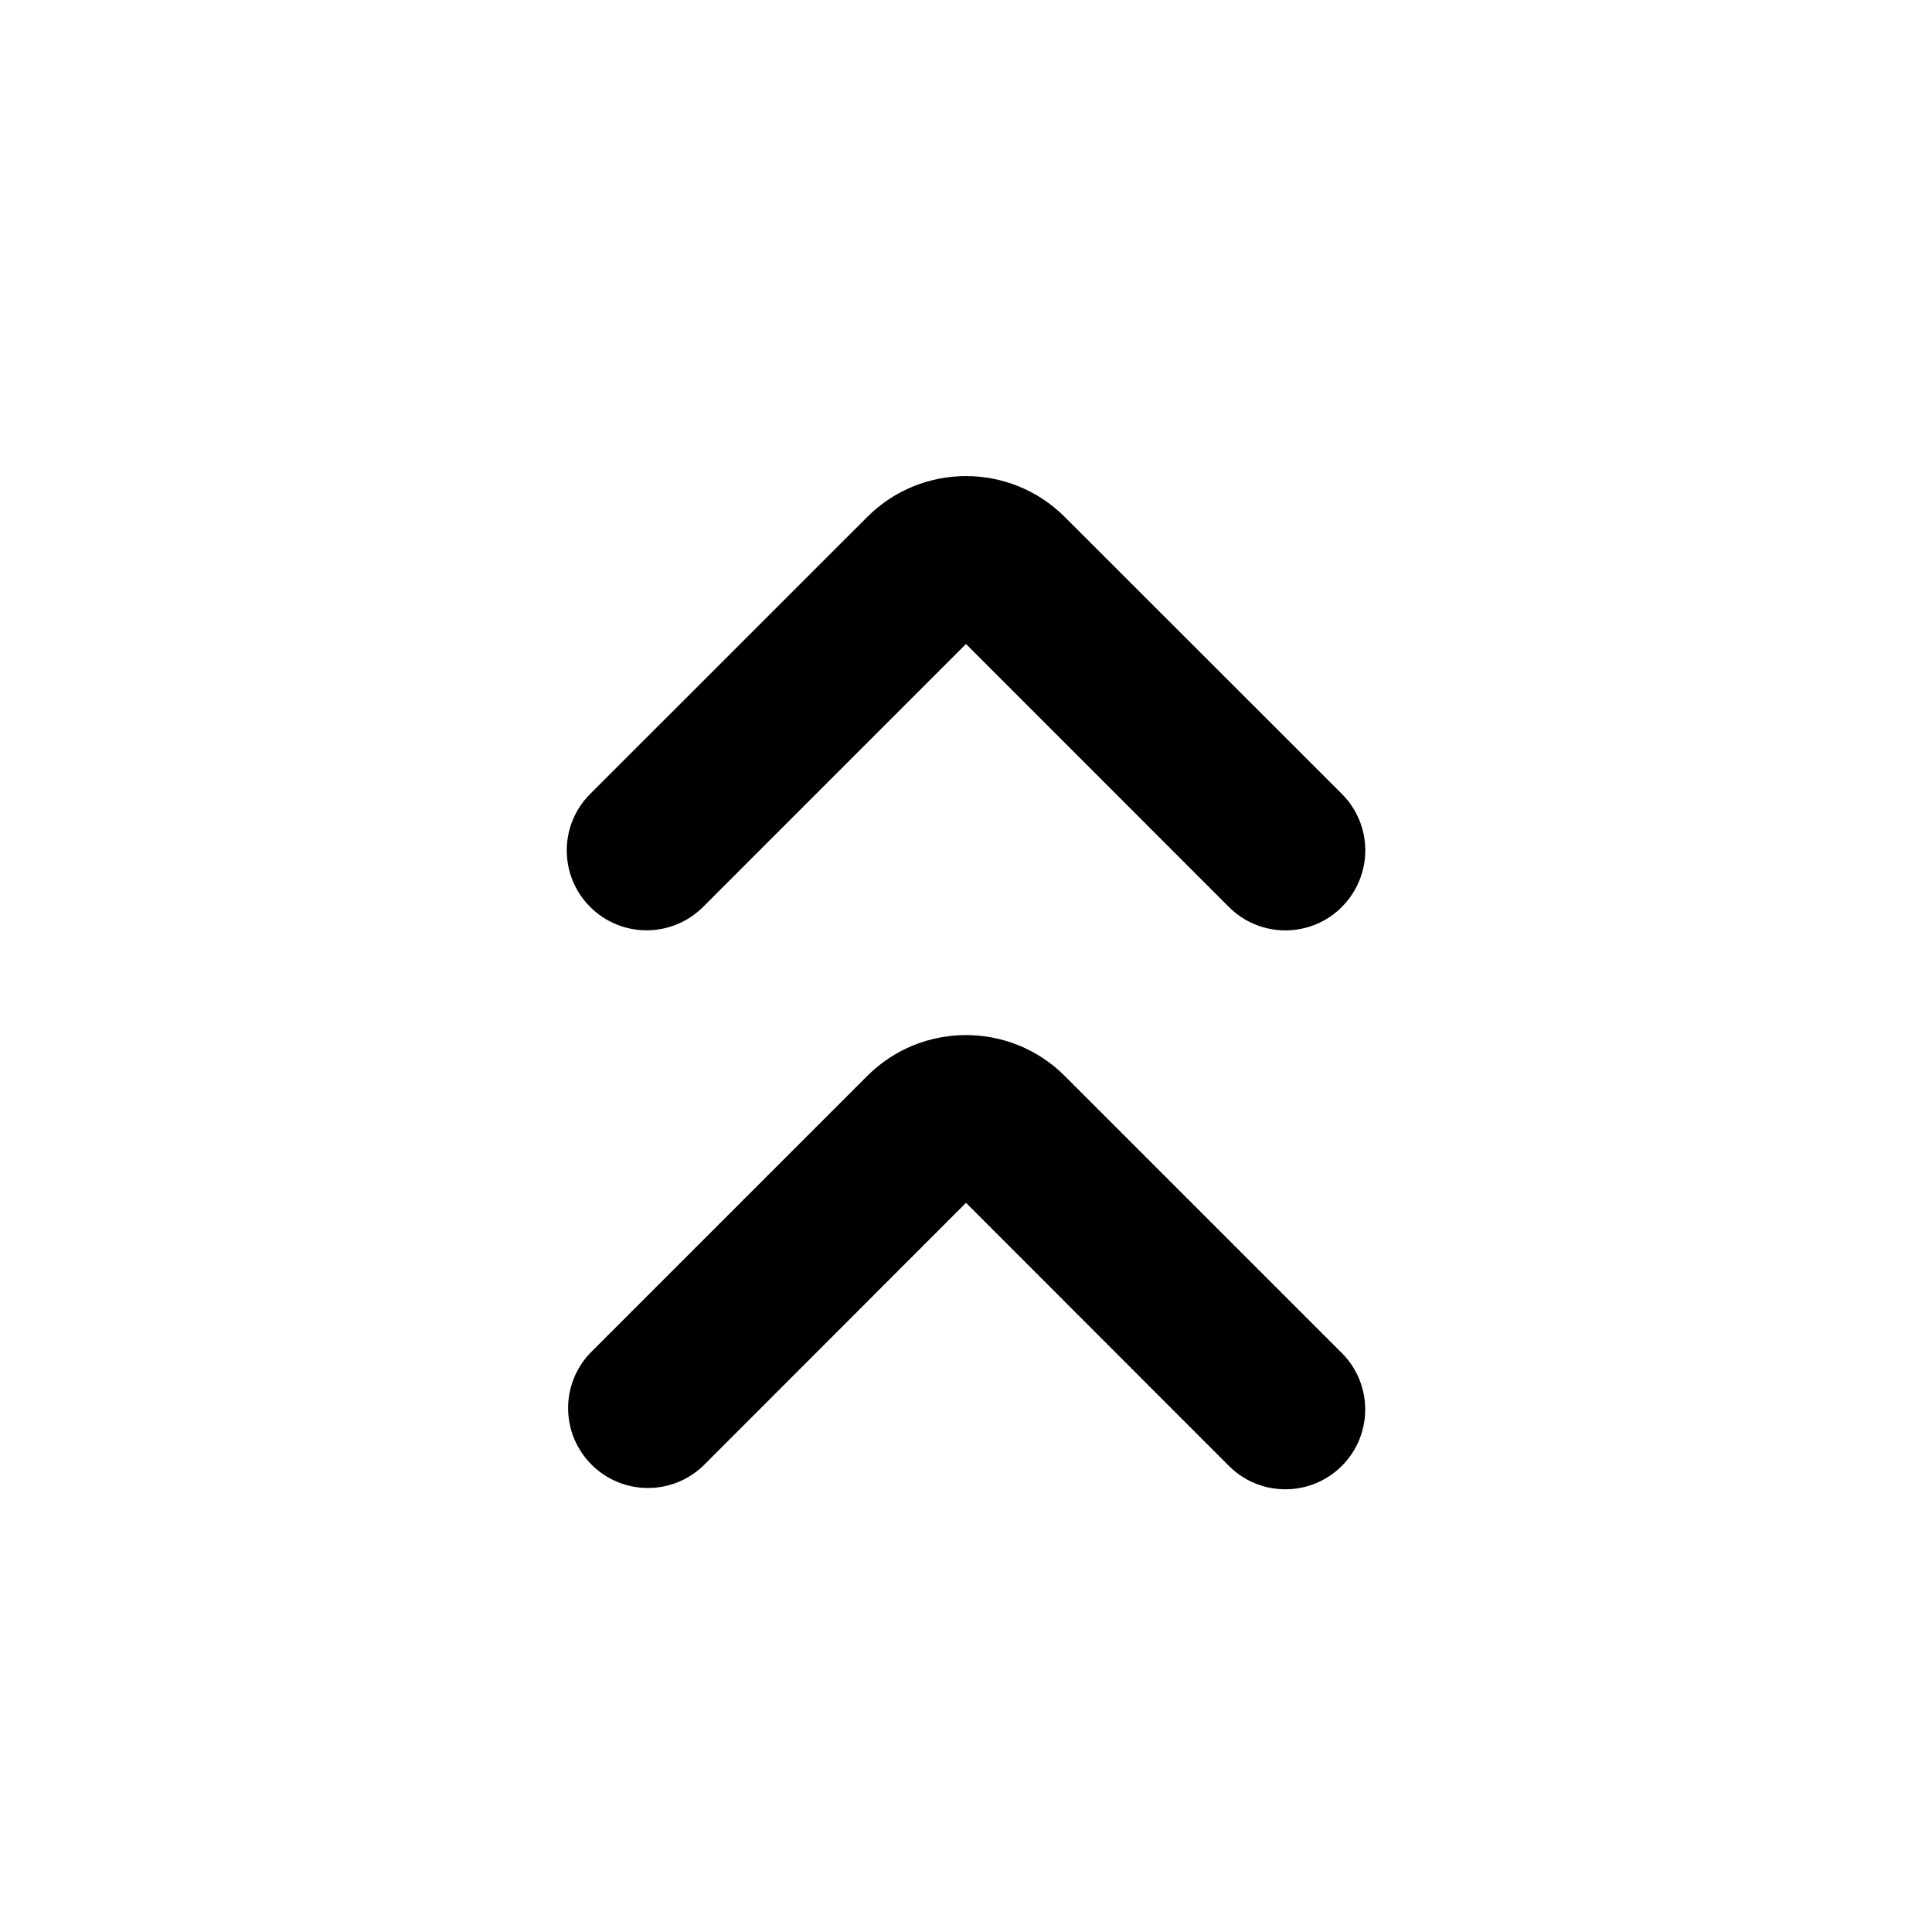
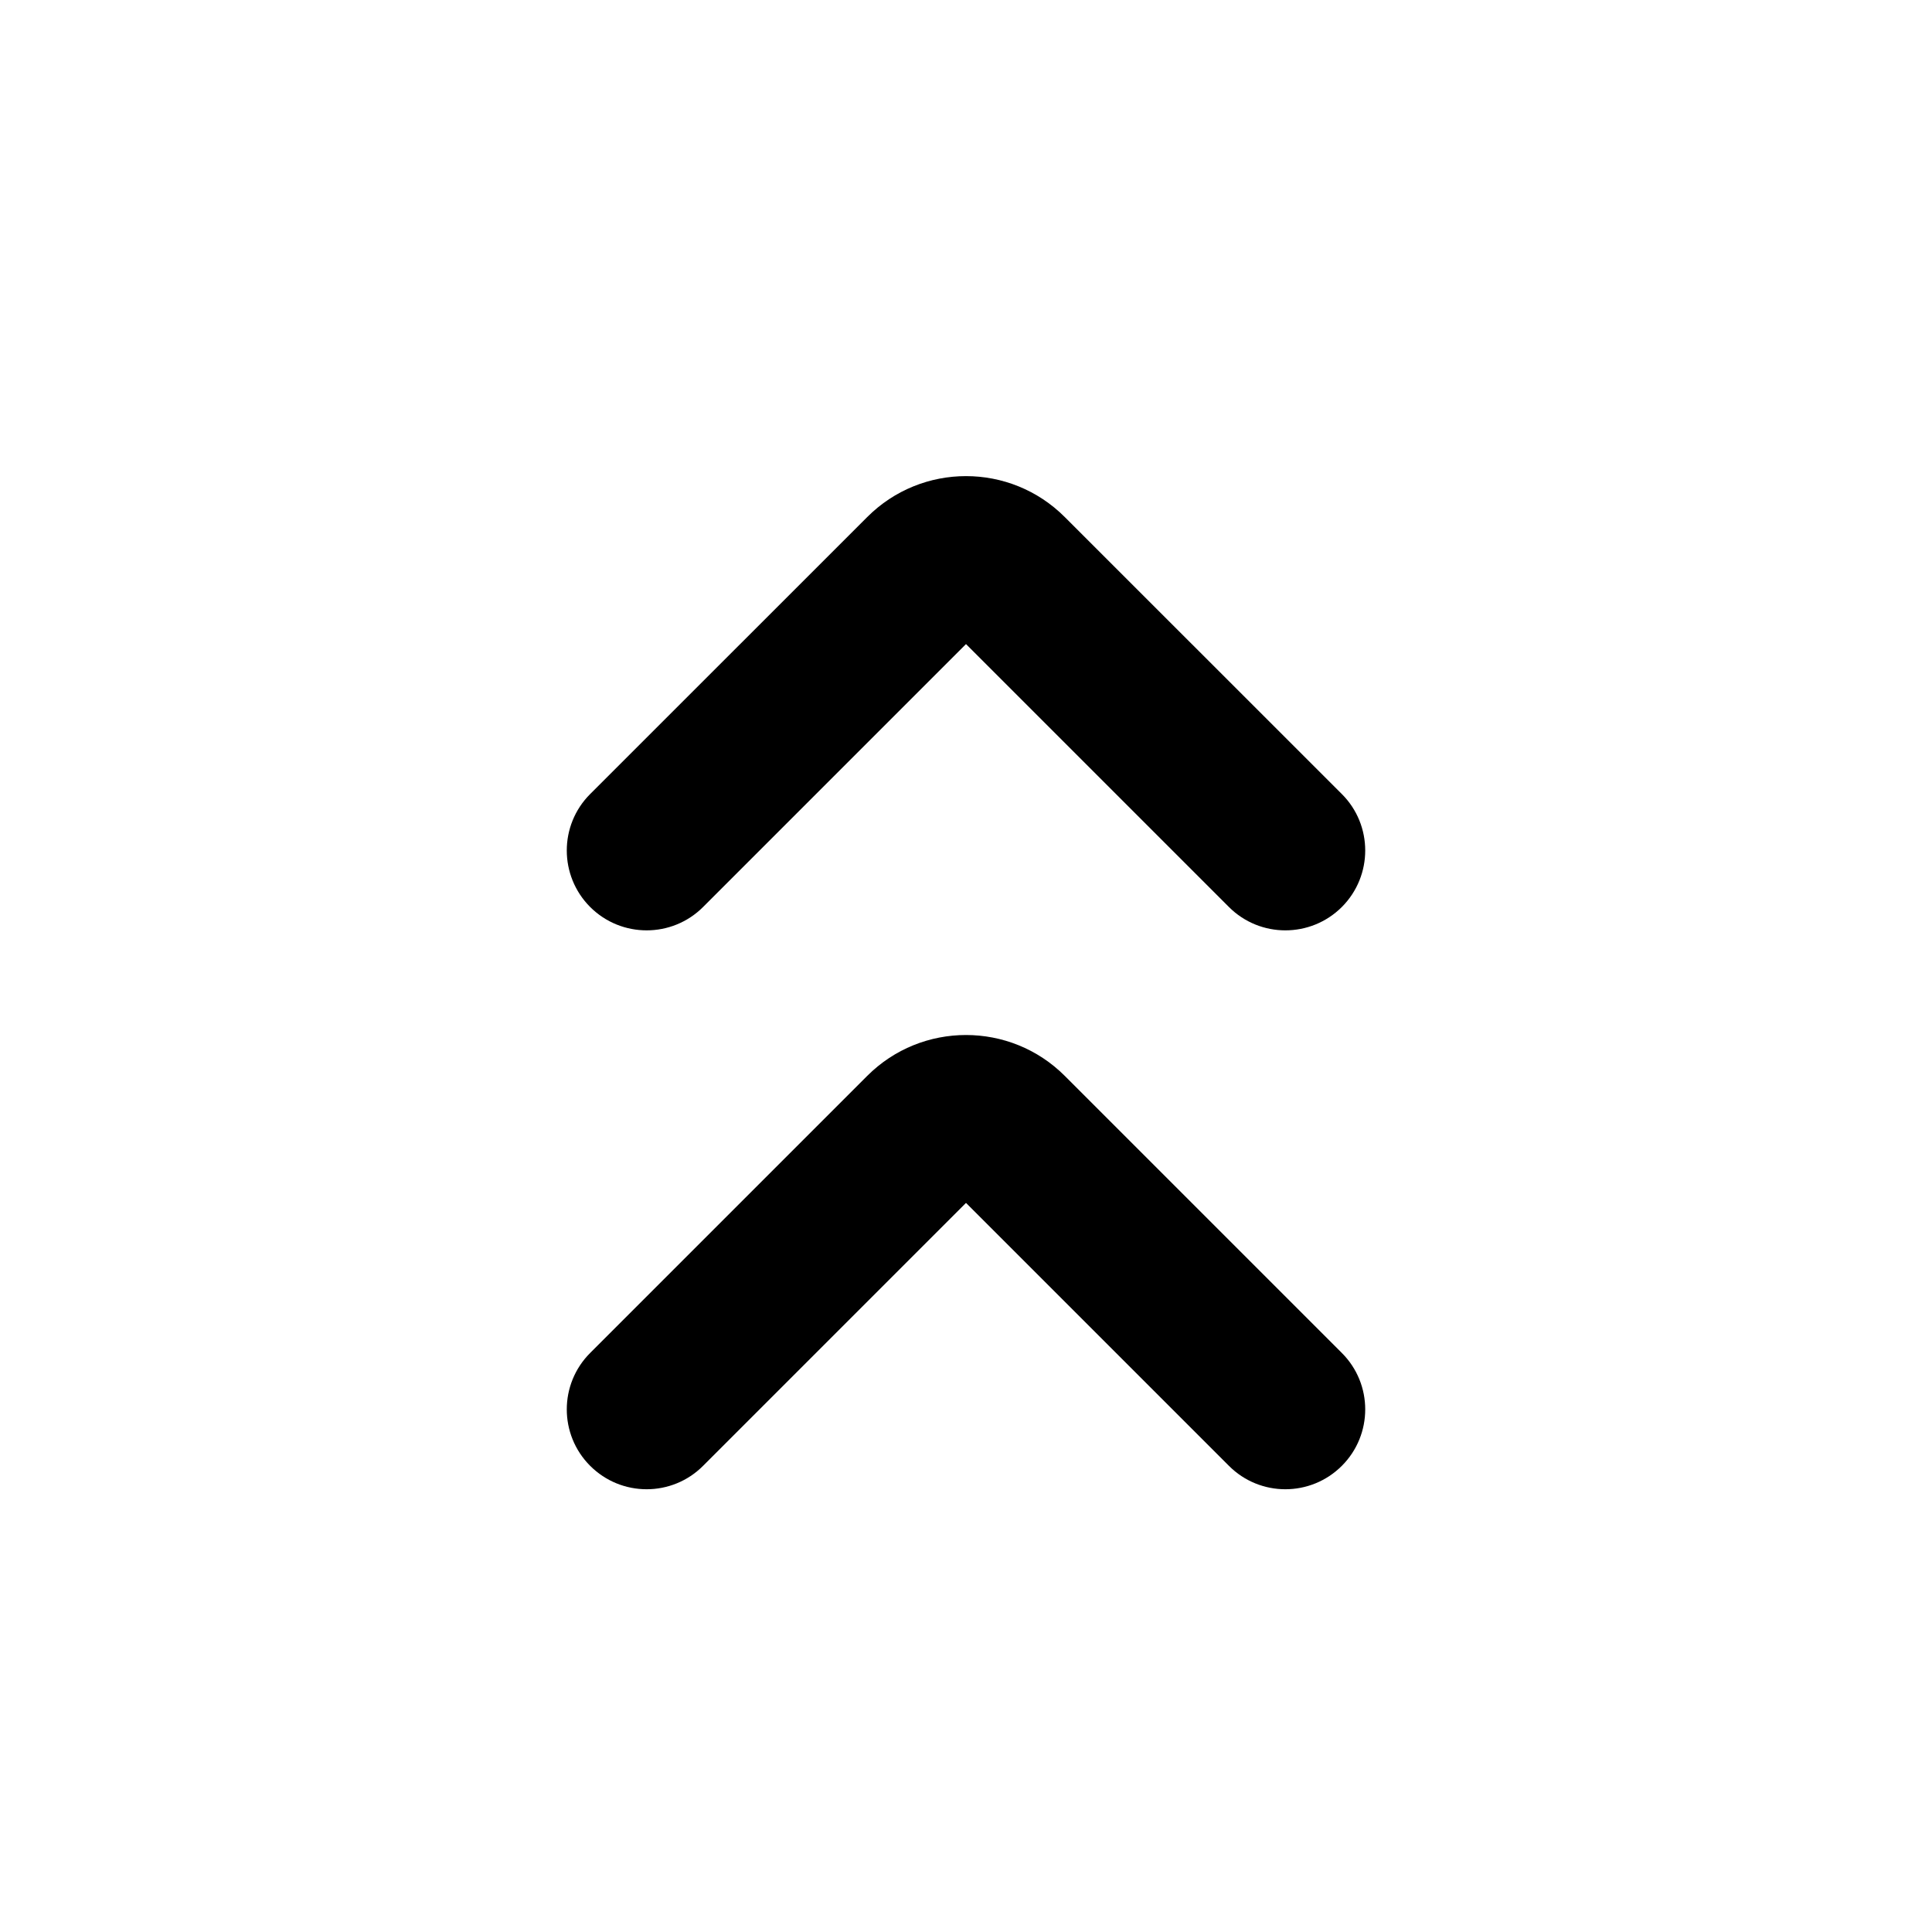
<svg xmlns="http://www.w3.org/2000/svg" width="24" height="24" fill="currentColor" viewBox="0 0 24 24">
-   <path fill-rule="evenodd" d="M16.669 18.21a.992.992 0 0 1-1.403 0L12 14.942 8.734 18.21a.992.992 0 0 1-1.403-1.402l3.442-3.442a1.736 1.736 0 0 1 2.454 0l3.442 3.442a.992.992 0 0 1 0 1.402Zm0-6.943a.992.992 0 0 1-1.403 0L12 8l-3.266 3.266a.992.992 0 0 1-1.403-1.403l3.442-3.441a1.736 1.736 0 0 1 2.454 0l3.442 3.44a.992.992 0 0 1 0 1.404Z" clip-rule="evenodd" />
+   <path fill-rule="evenodd" clip-rule="evenodd" d="M16.669 18.209C16.281 18.597 15.653 18.597 15.266 18.209L12 14.943L8.734 18.209C8.347 18.597 7.719 18.597 7.331 18.209C6.944 17.822 6.944 17.194 7.331 16.807L10.773 13.365C11.45 12.688 12.55 12.688 13.227 13.365L16.669 16.807C17.056 17.194 17.056 17.822 16.669 18.209ZM16.669 11.267C16.281 11.654 15.653 11.654 15.266 11.267L12 8.001L8.734 11.267C8.347 11.654 7.719 11.654 7.331 11.267C6.944 10.879 6.944 10.251 7.331 9.864L10.773 6.423C11.45 5.745 12.55 5.745 13.227 6.423L16.669 9.864C17.056 10.251 17.056 10.879 16.669 11.267Z" />
</svg>
